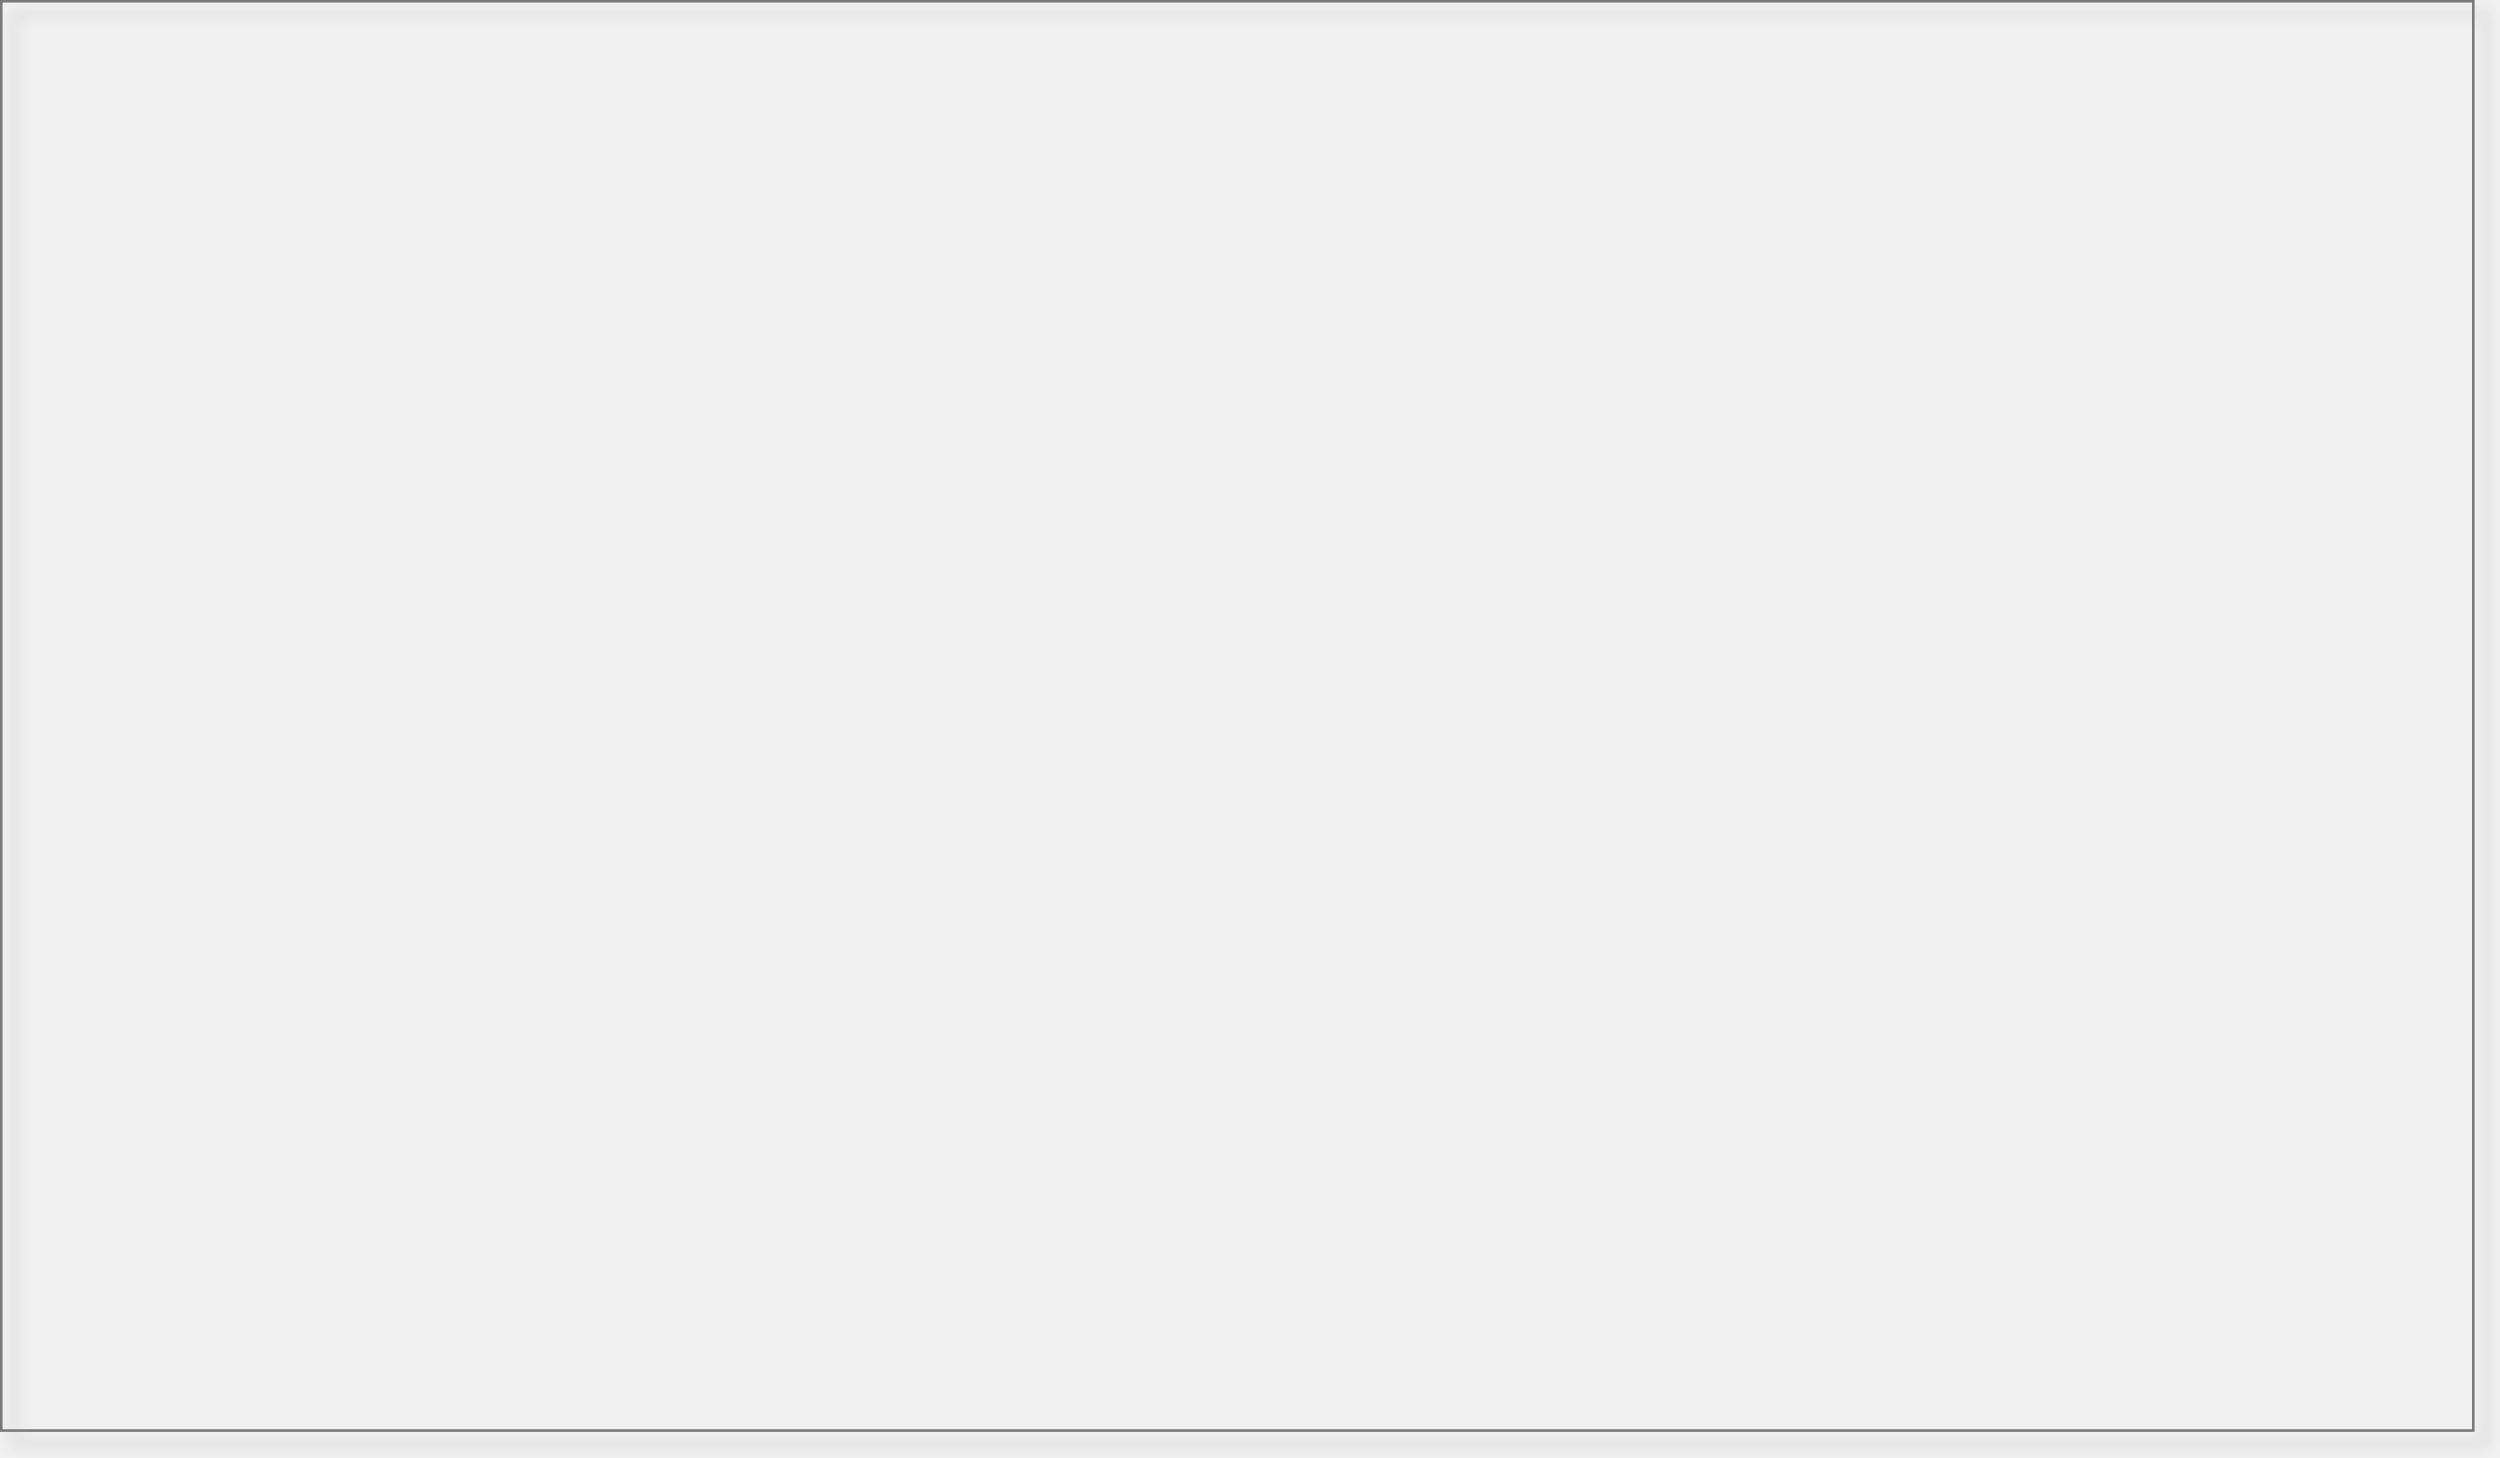
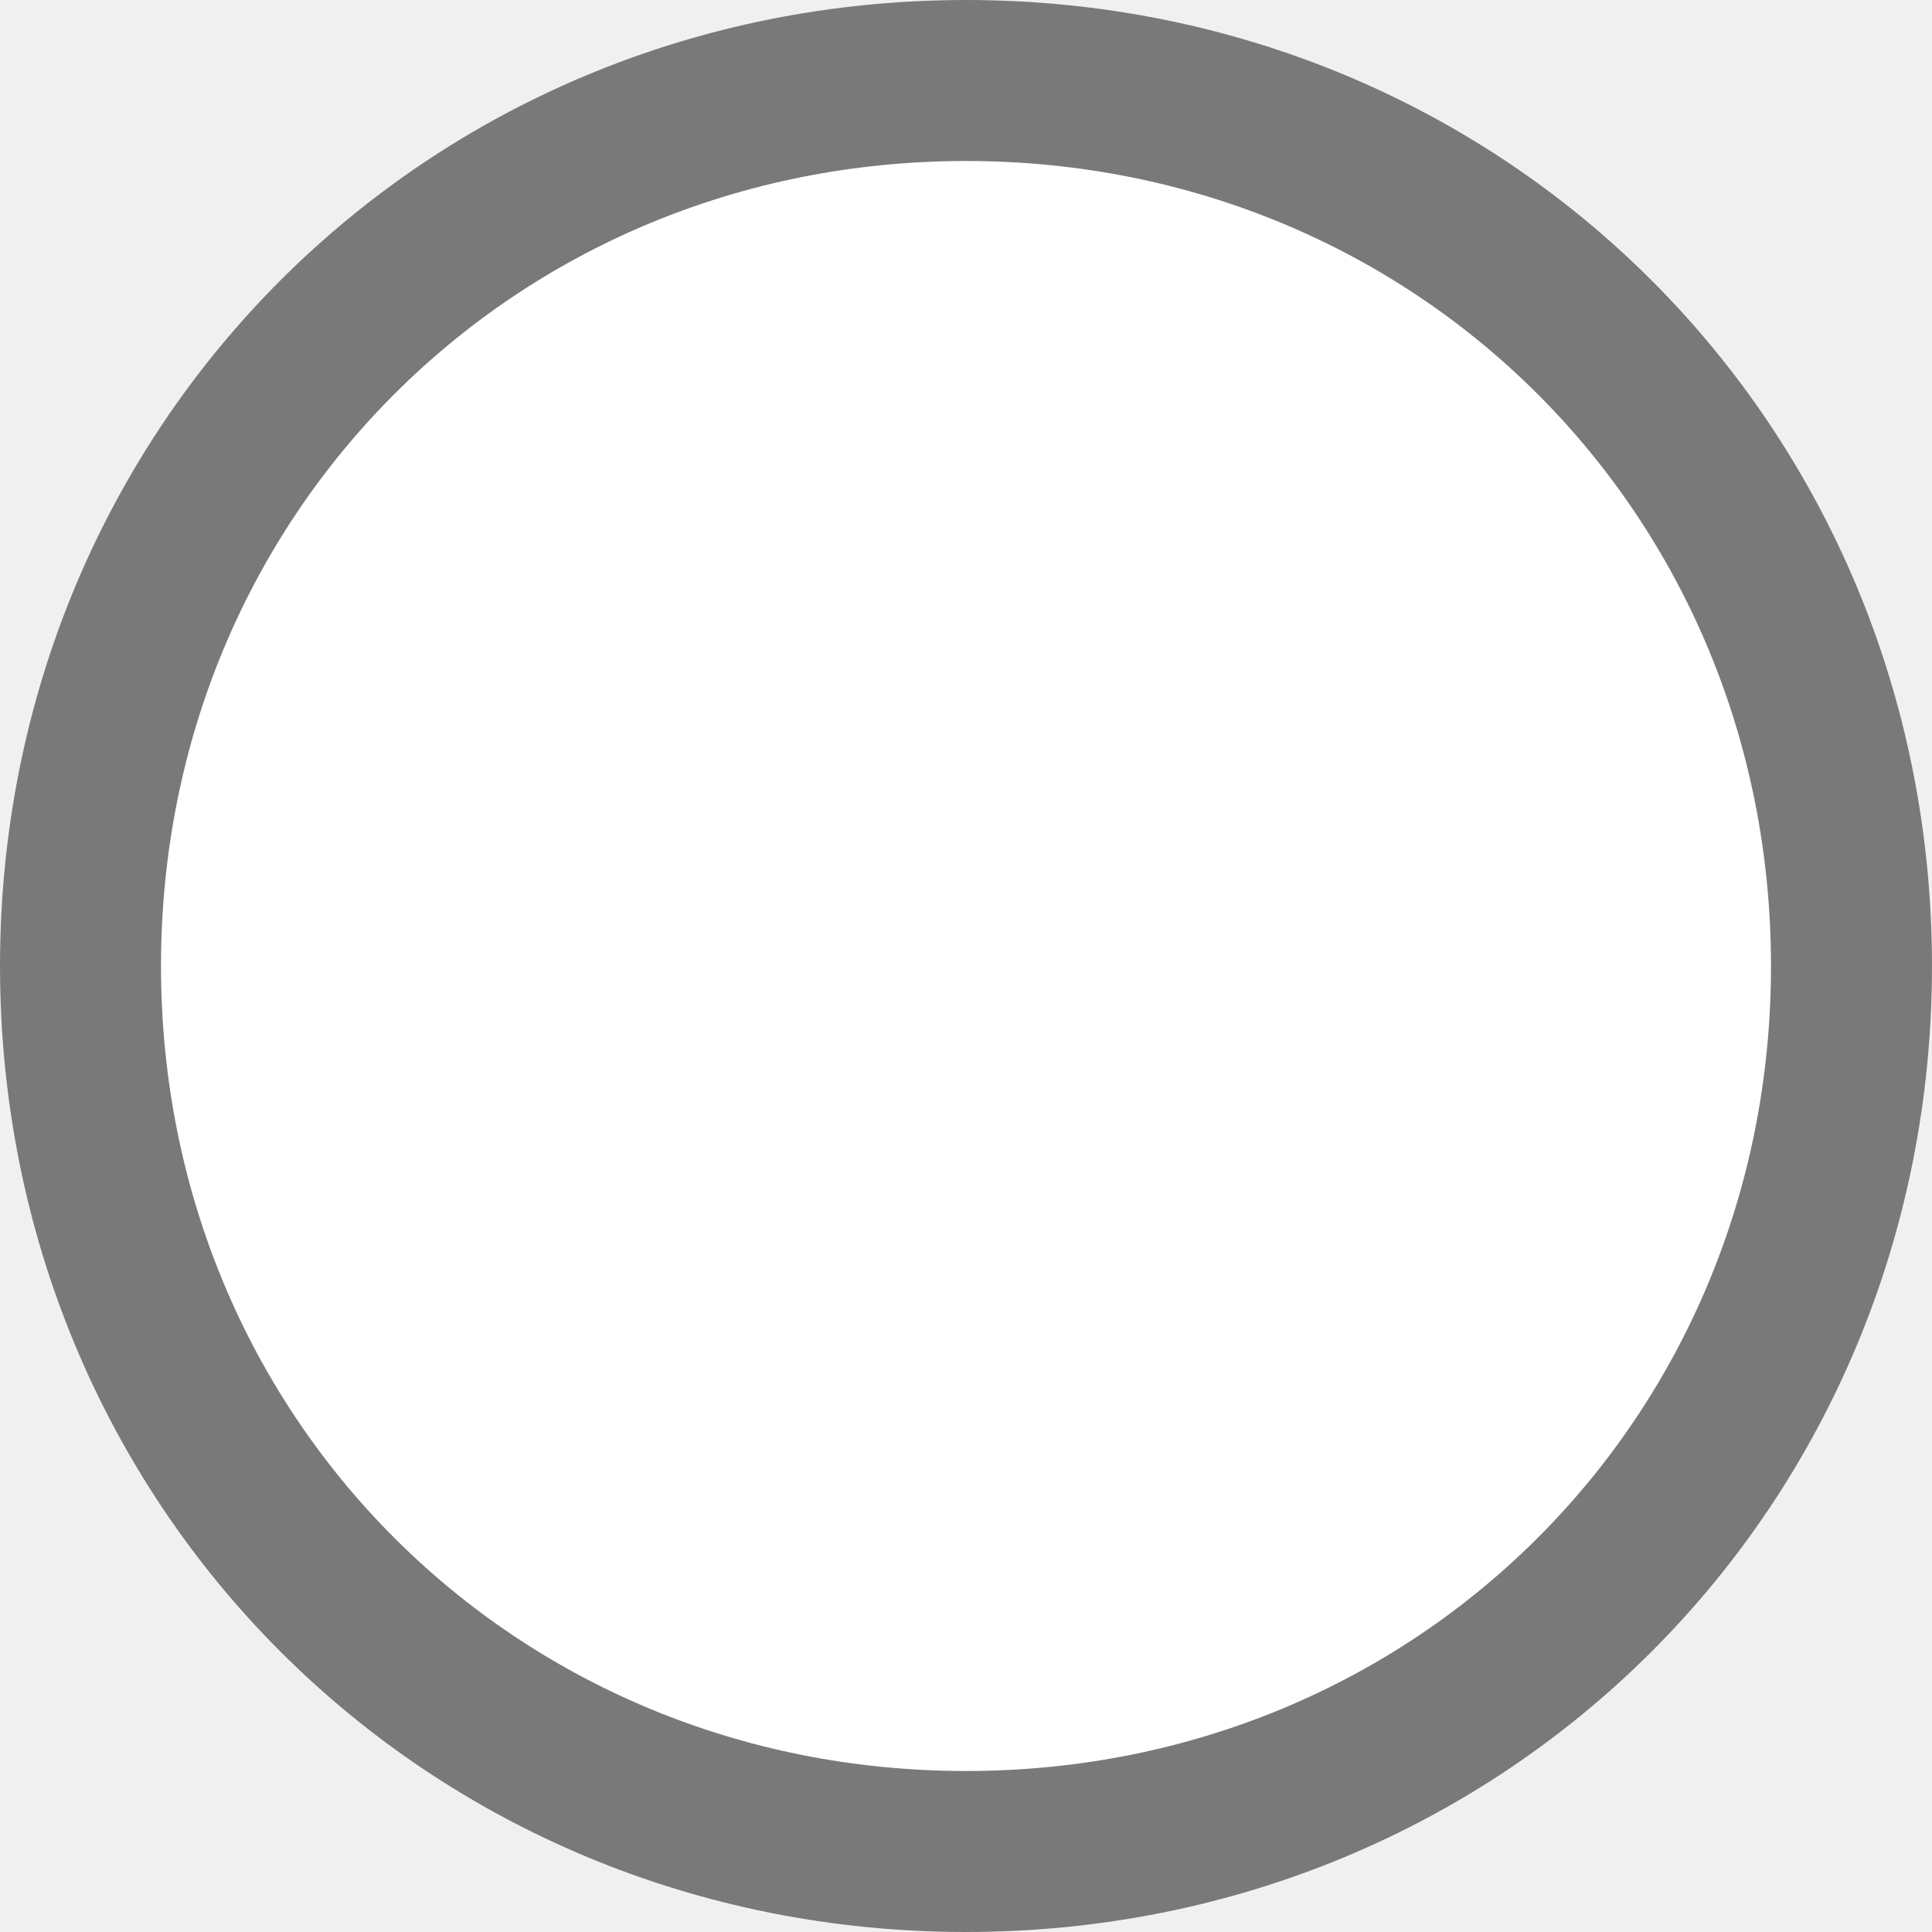
- <svg xmlns="http://www.w3.org/2000/svg" xmlns:xlink="http://www.w3.org/1999/xlink" version="1.1" width="983px" height="573px">
-   <defs>
-     <filter x="2182px" y="692px" width="983px" height="573px" filterUnits="userSpaceOnUse" id="filter367">
-       <feOffset dx="5" dy="5" in="SourceAlpha" result="shadowOffsetInner" />
-       <feGaussianBlur stdDeviation="2.5" in="shadowOffsetInner" result="shadowGaussian" />
-       <feComposite in2="shadowGaussian" operator="atop" in="SourceAlpha" result="shadowComposite" />
-       <feColorMatrix type="matrix" values="0 0 0 0 0  0 0 0 0 0  0 0 0 0 0  0 0 0 0.2 0  " in="shadowComposite" />
-     </filter>
-     <g id="widget368">
-       <path d="M 2182.5 692.5  L 3154.5 692.5  L 3154.5 1254.5  L 2182.5 1254.5  L 2182.5 692.5  Z " fill-rule="nonzero" fill="#ffffff" stroke="none" fill-opacity="0" />
-       <path d="M 2182.5 692.5  L 3154.5 692.5  L 3154.5 1254.5  L 2182.5 1254.5  L 2182.5 692.5  Z " stroke-width="1" stroke="#797979" fill="none" />
-     </g>
-   </defs>
-   <g transform="matrix(1 0 0 1 -2182 -692 )">
-     <use xlink:href="#widget368" filter="url(#filter367)" />
-     <use xlink:href="#widget368" />
-   </g>
+ <svg xmlns="http://www.w3.org/2000/svg" version="1.1" width="12px" height="12px" viewBox="489 873  12 12">
+   <path d="M 495 873  C 498.36 873  501 875.64  501 879  C 501 882.36  498.36 885  495 885  C 491.64 885  489 882.36  489 879  C 489 875.64  491.64 873  495 873  Z " fill-rule="nonzero" fill="#ffffff" stroke="none" />
+   <path d="M 495 873.5  C 498.08 873.5  500.5 875.92  500.5 879  C 500.5 882.08  498.08 884.5  495 884.5  C 491.92 884.5  489.5 882.08  489.5 879  C 489.5 875.92  491.92 873.5  495 873.5  Z " stroke-width="1" stroke="#797979" fill="none" />
</svg>
